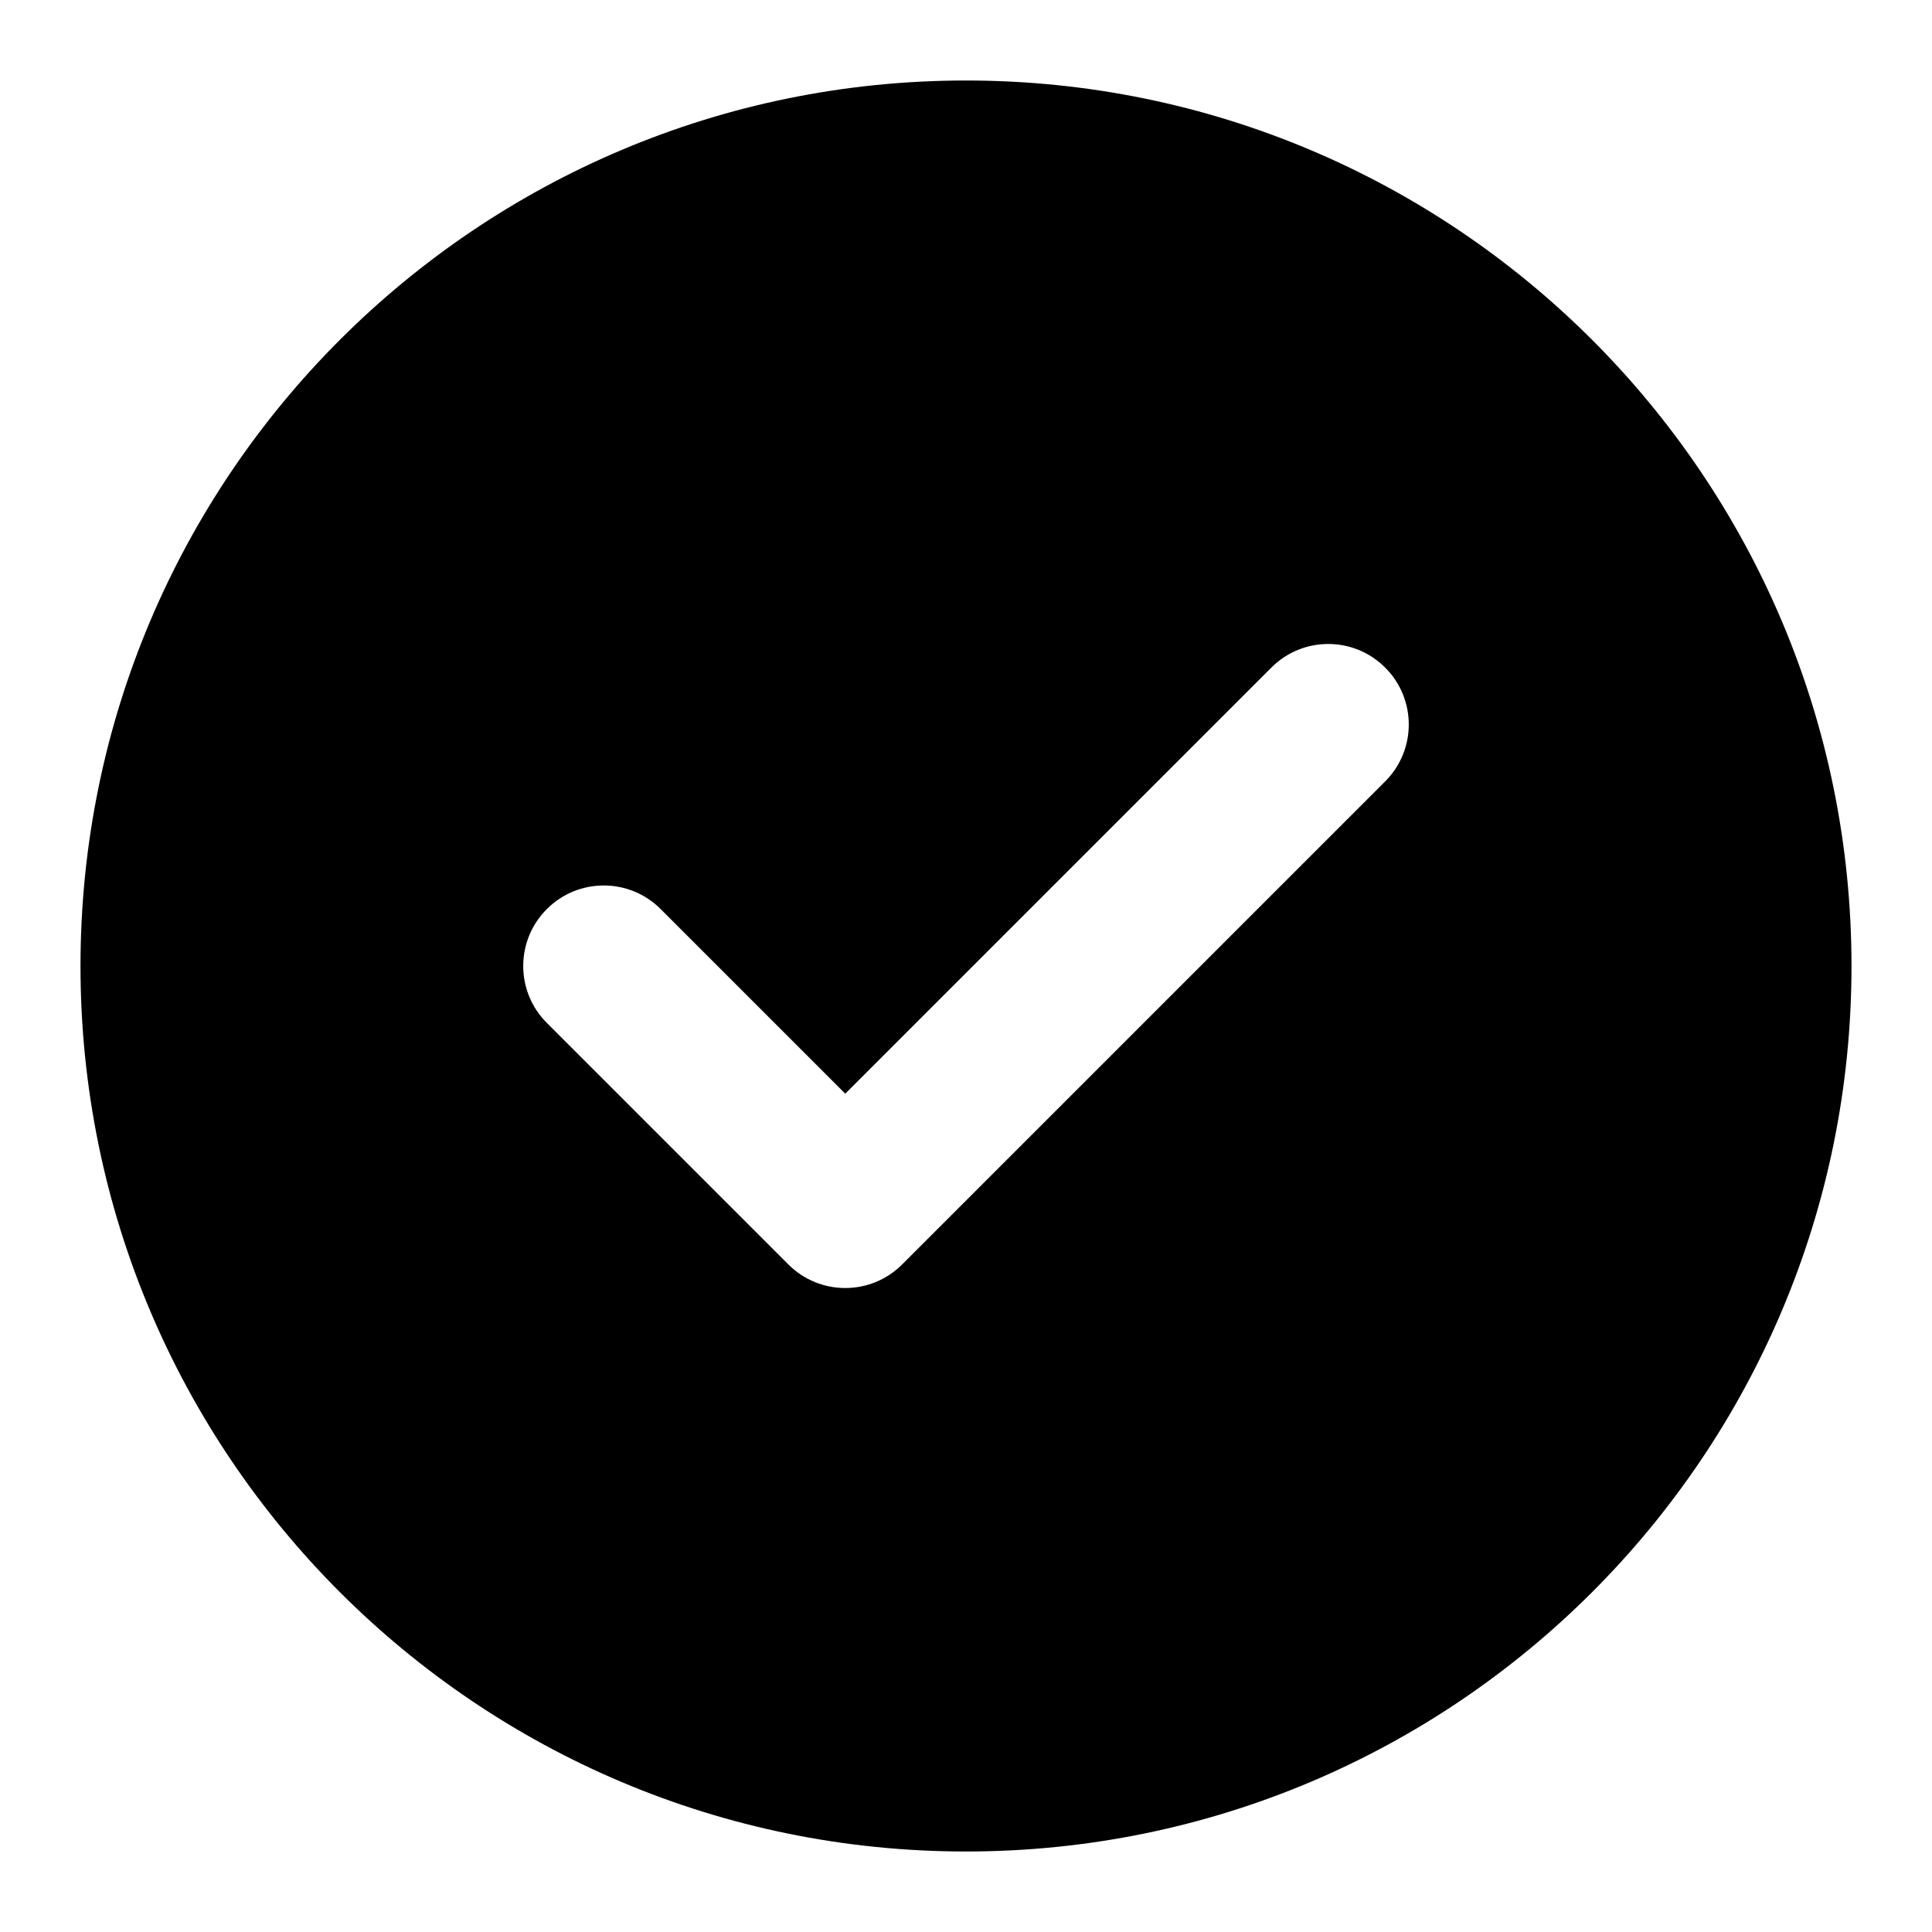
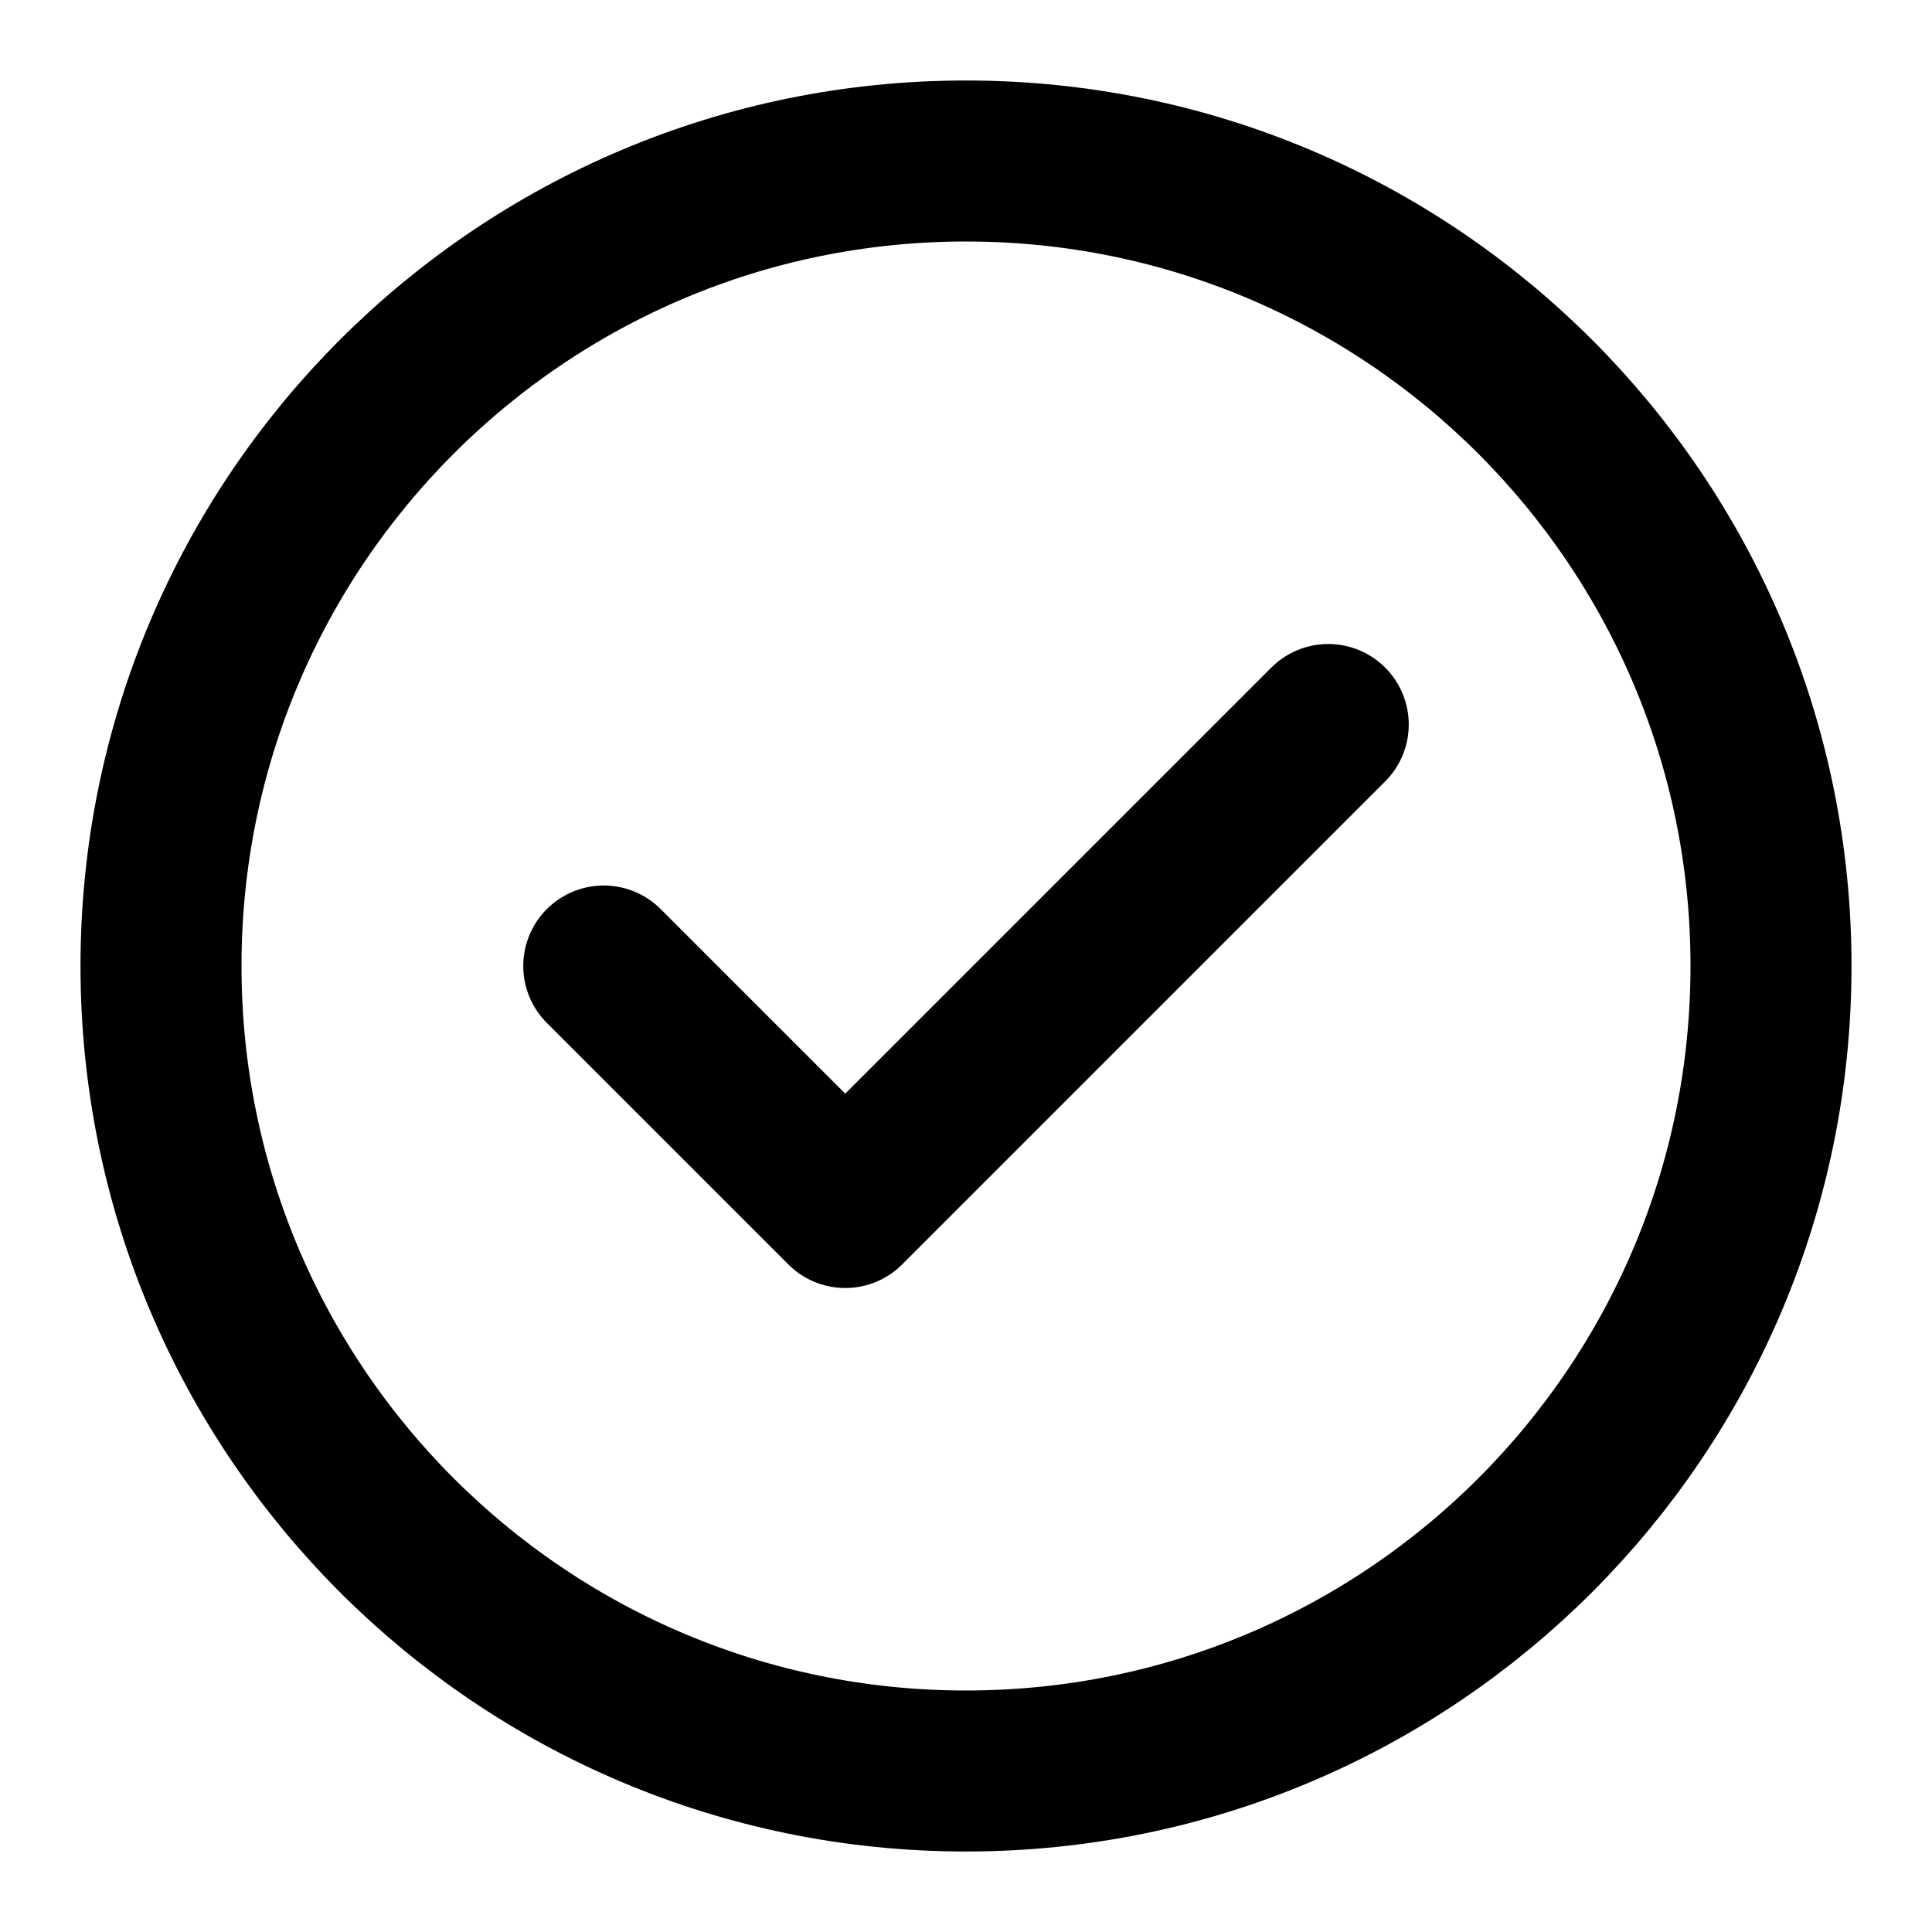
<svg xmlns="http://www.w3.org/2000/svg" width="100%" height="100%" viewBox="0 0 24 24" fill="none">
-   <path fill-rule="evenodd" clip-rule="evenodd" d="M12 1C5.925 1 1 5.925 1 12C1 18.075 5.925 23 12 23C18.075 23 23 18.075 23 12C23 5.925 18.075 1 12 1ZM17.207 9.707C17.598 9.317 17.598 8.683 17.207 8.293C16.817 7.902 16.183 7.902 15.793 8.293L10.5 13.586L8.207 11.293C7.817 10.902 7.183 10.902 6.793 11.293C6.402 11.683 6.402 12.317 6.793 12.707L9.793 15.707C10.183 16.098 10.817 16.098 11.207 15.707L17.207 9.707Z" fill="currentColor" />
+   <path d="m7.5 12 3 3 6-6m5.5 3c0 5.523-4.477 10-10 10S2 17.523 2 12 6.477 2 12 2s10 4.477 10 10Z" stroke="currentColor" stroke-width="2" stroke-linecap="round" stroke-linejoin="round" />
</svg>
